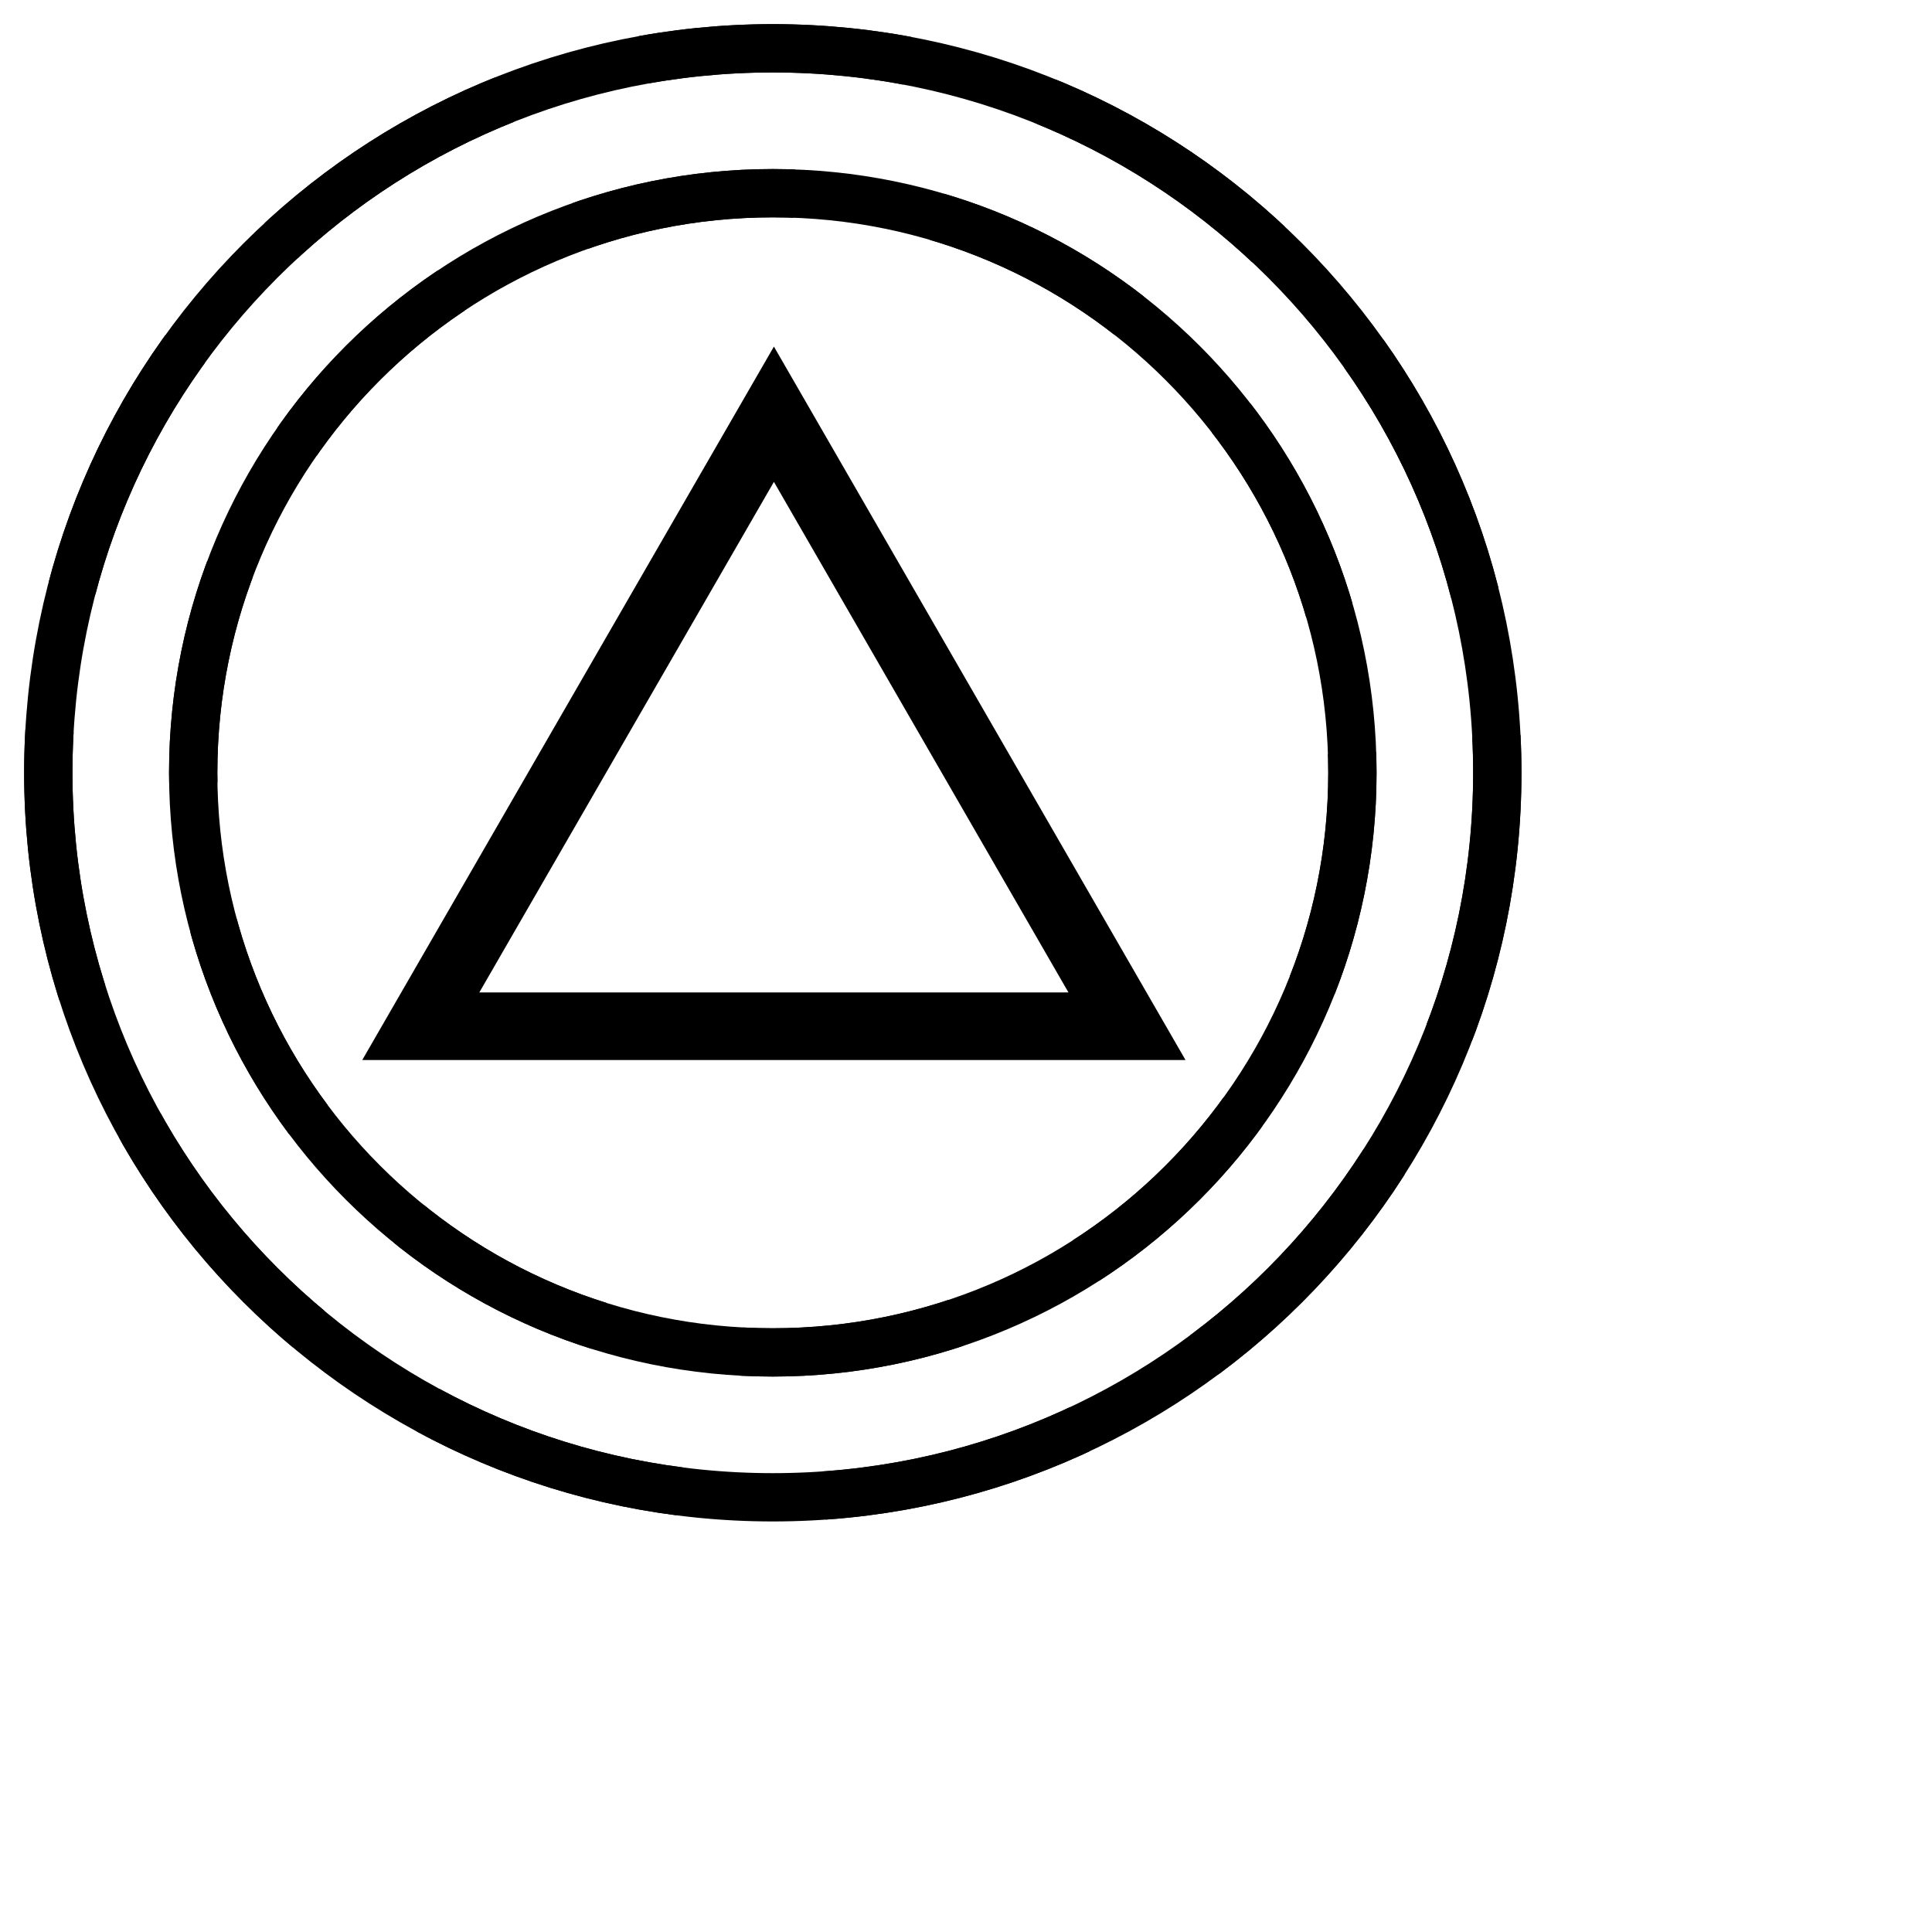
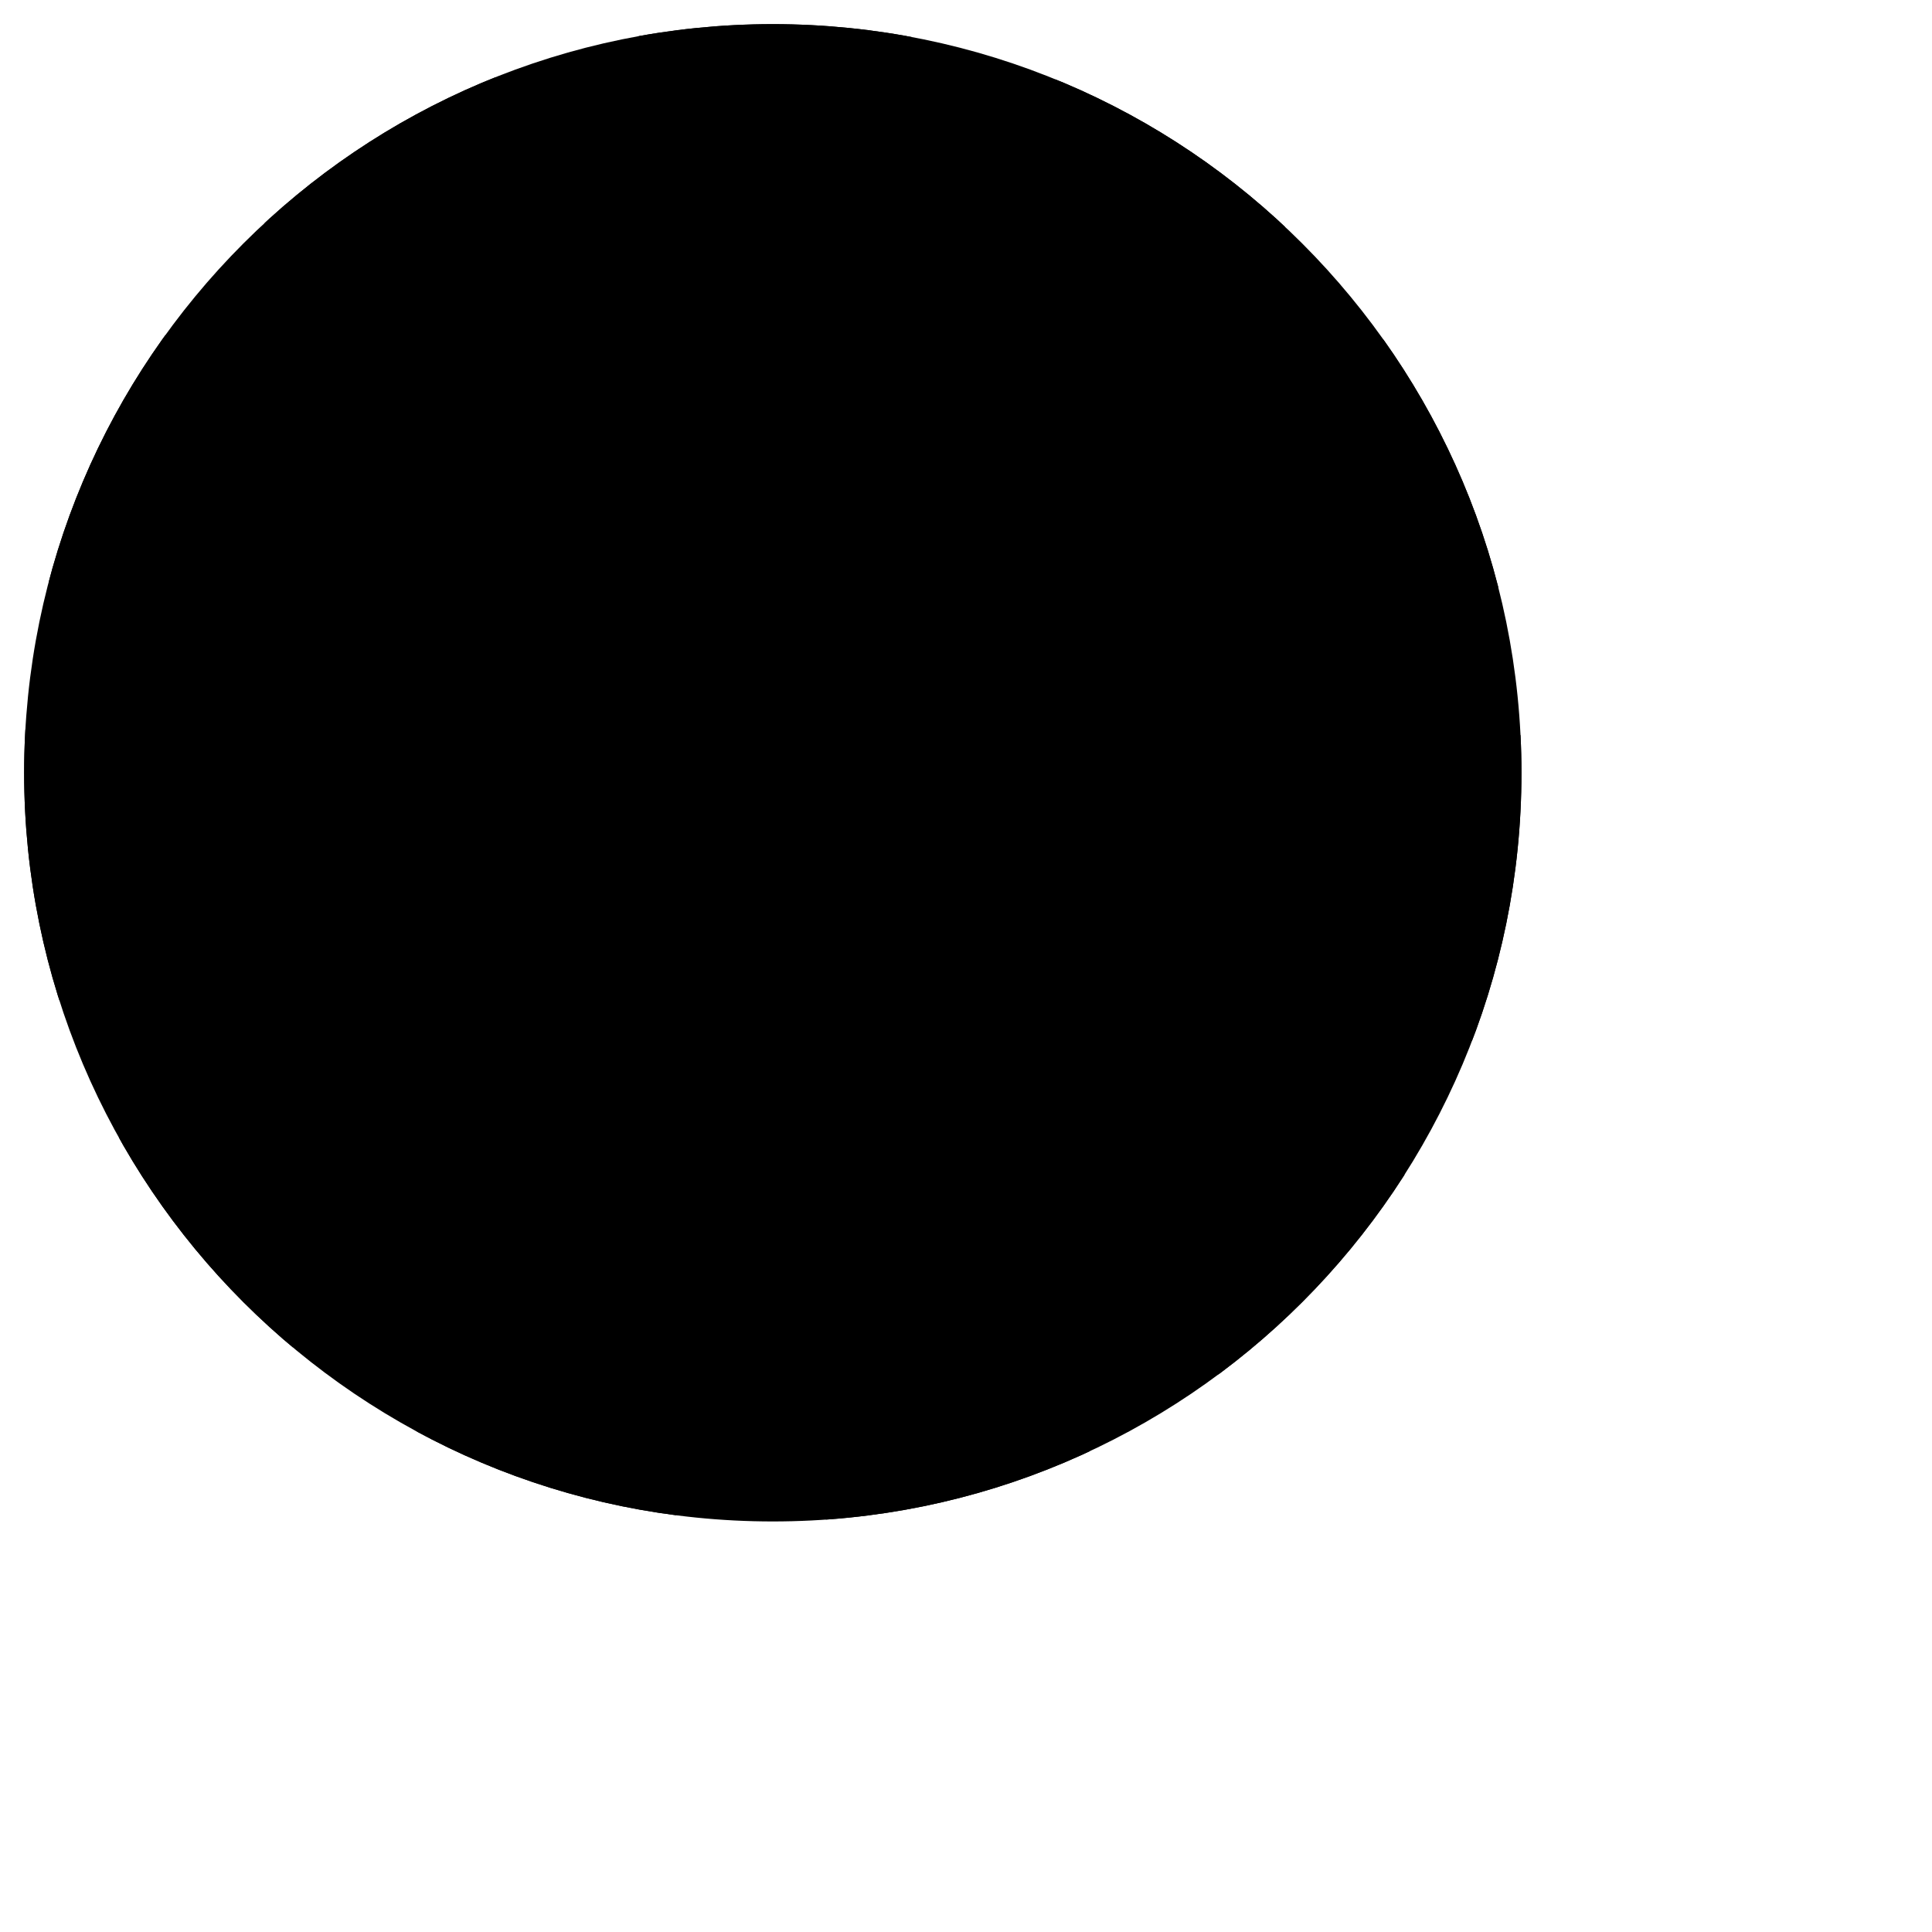
<svg xmlns="http://www.w3.org/2000/svg" xmlns:ns1="http://www.b3mn.org/oryx" width="40" height="40" version="1.0">
  <defs />
  <ns1:magnets>
    <ns1:magnet ns1:cx="16" ns1:cy="16" ns1:default="yes" />
  </ns1:magnets>
  <ns1:docker ns1:cx="16" ns1:cy="16" />
  <g pointer-events="fill">
    <defs>
-       <radialGradient id="background" cx="10%" cy="10%" r="100%" fx="10%" fy="10%">
-         <stop offset="0%" stop-color="#ffffff" stop-opacity="1" />
-         <stop id="fill_el" offset="100%" stop-color="#ffffff" stop-opacity="1" />
+       <radialGradient id="background">
+         <stop id="fill_el" />
      </radialGradient>
    </defs>
    <circle id="bg_frame" cx="16" cy="16" r="15" stroke="black" fill="url(#background) white" stroke-width="1" style="stroke-dasharray: 5.5, 3" />
    <circle id="frame2_non_interrupting" cx="16" cy="16" r="12" stroke="black" fill="none" stroke-width="1" style="stroke-dasharray: 4.5, 3" />
    <circle id="frame" cx="16" cy="16" r="15" stroke="black" fill="none" stroke-width="1" />
    <circle id="frame2" cx="16" cy="16" r="12" stroke="black" fill="none" stroke-width="1" />
    <path id="signalCatching" stroke="black" d="M 8.712,21.247 L 23.333,21.247 L 16.023,8.576 L 8.712,21.247 z" style="fill:none;stroke-width:1.4;stroke-miterlimit:4;stroke-dasharray:none" />
    <text font-size="11" id="text_name" x="16" y="33" ns1:align="top center" stroke="black" />
  </g>
</svg>
